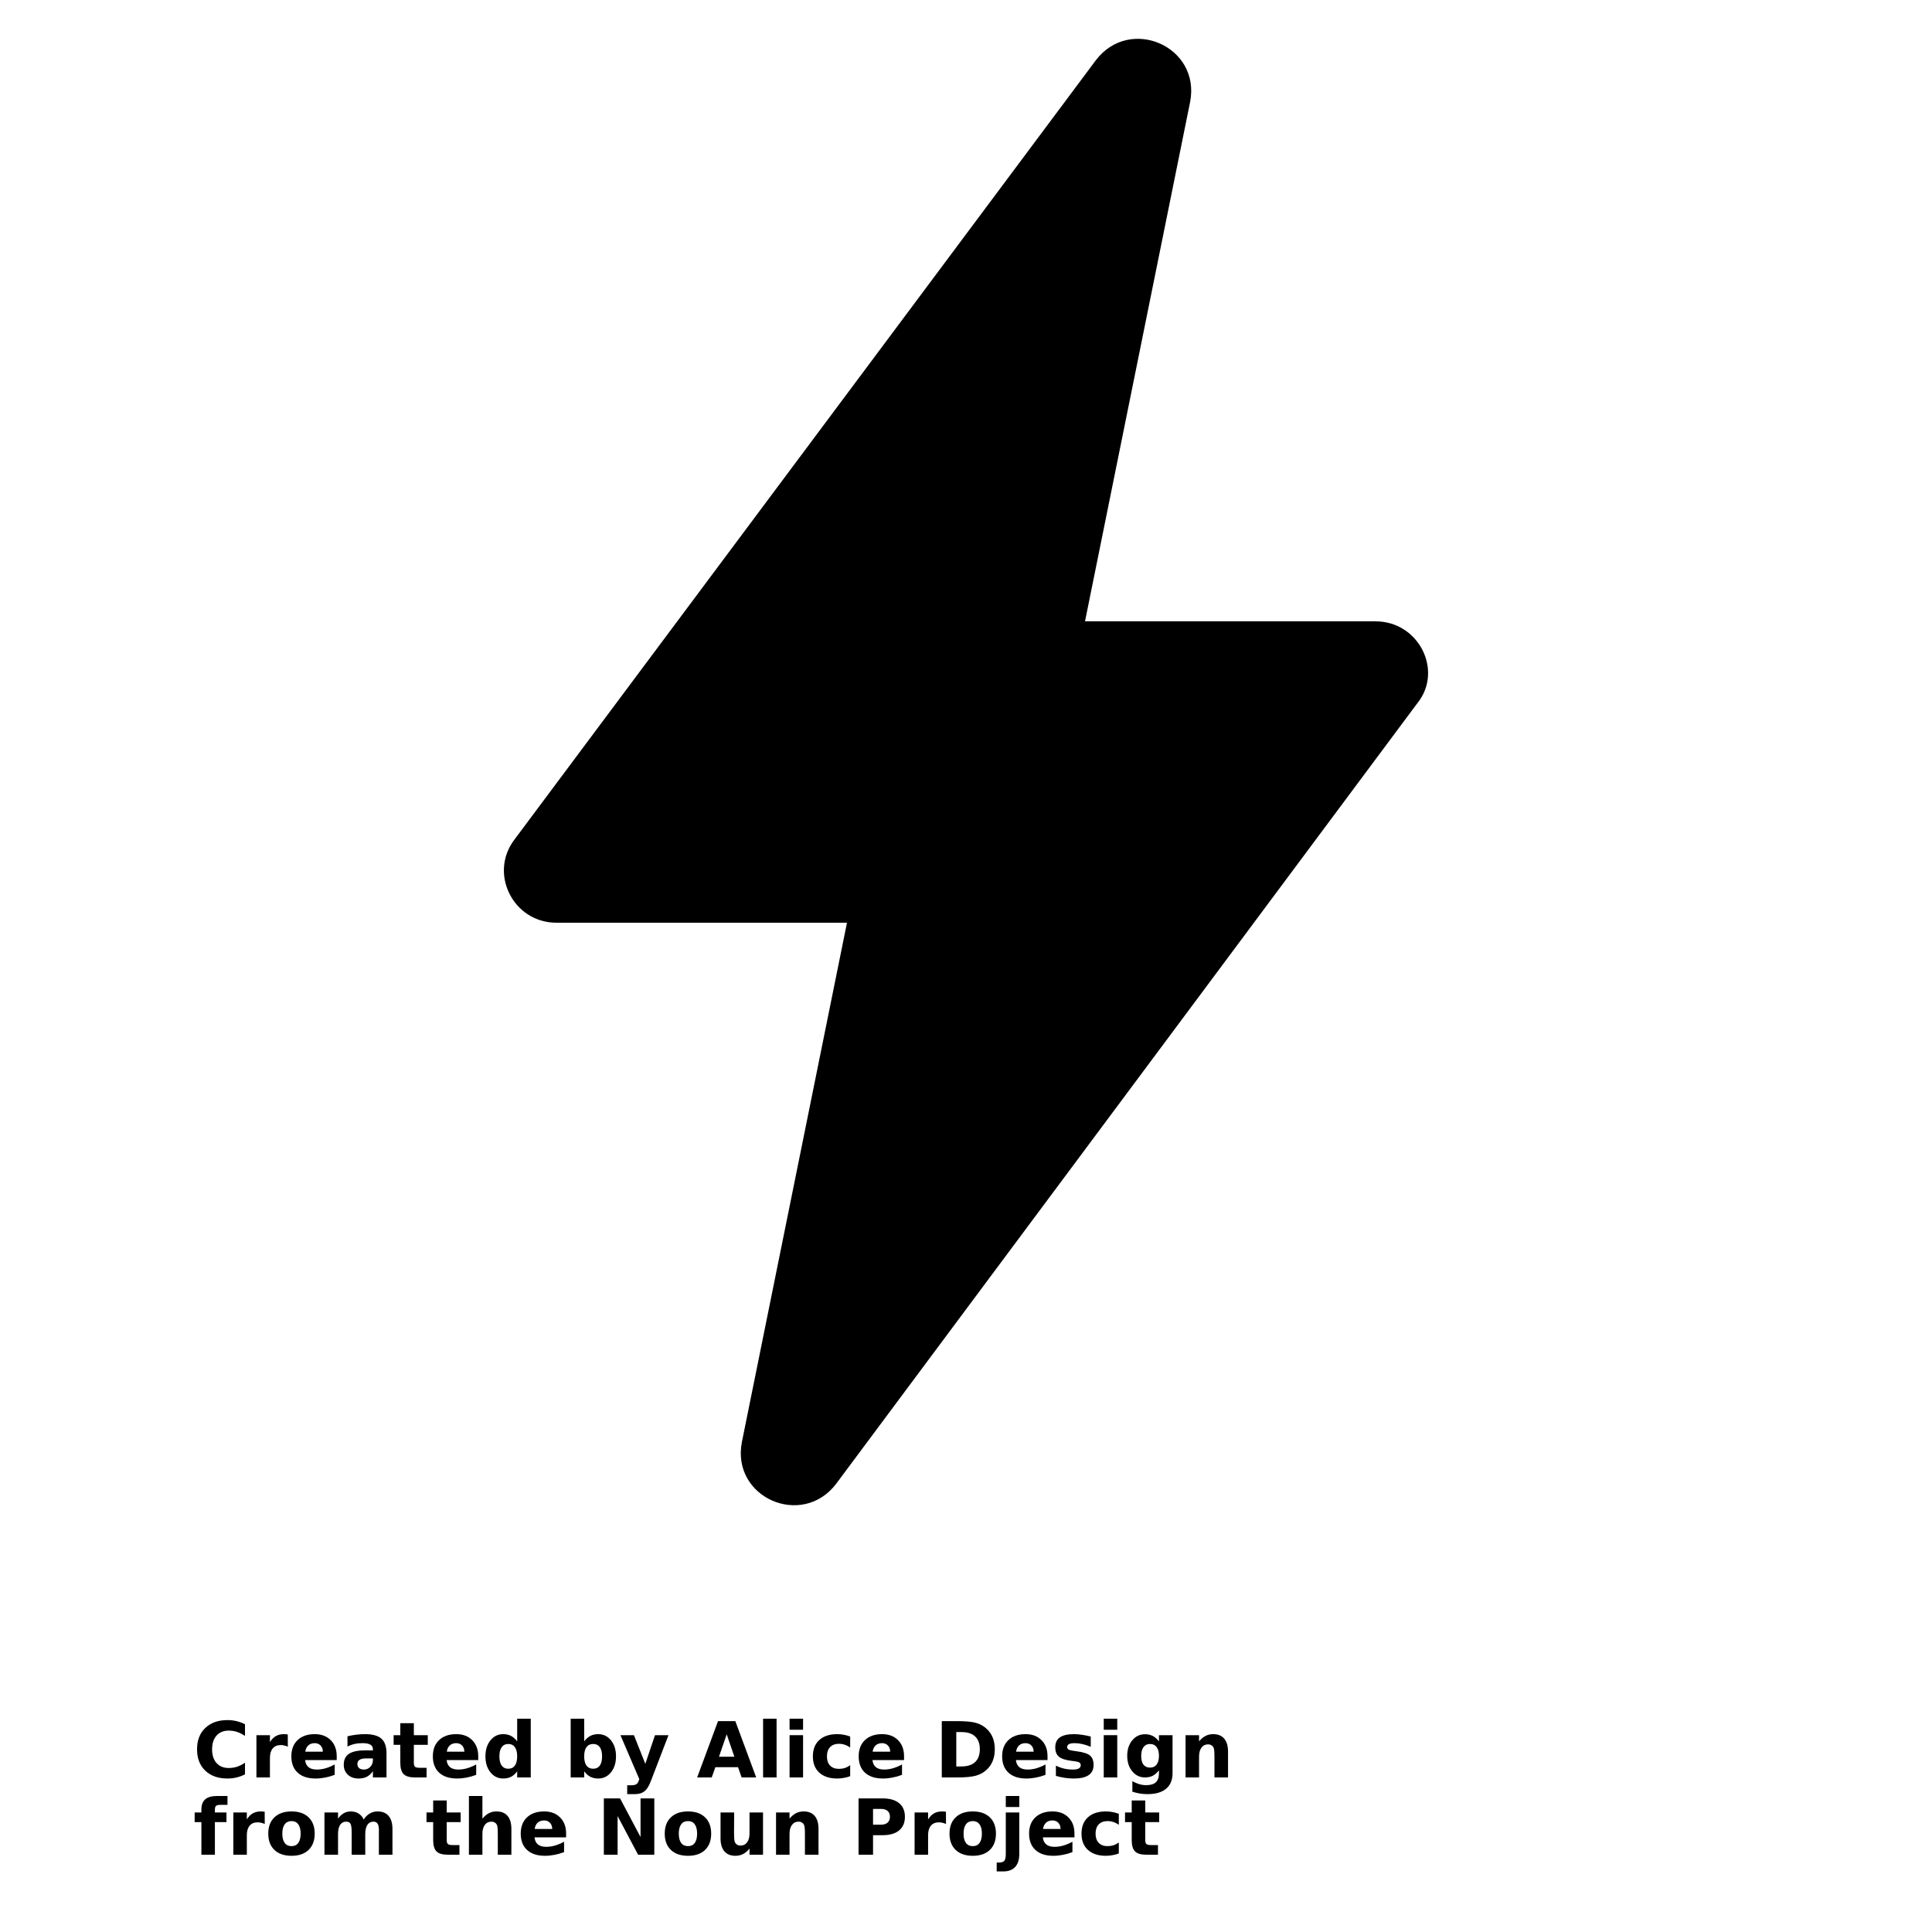
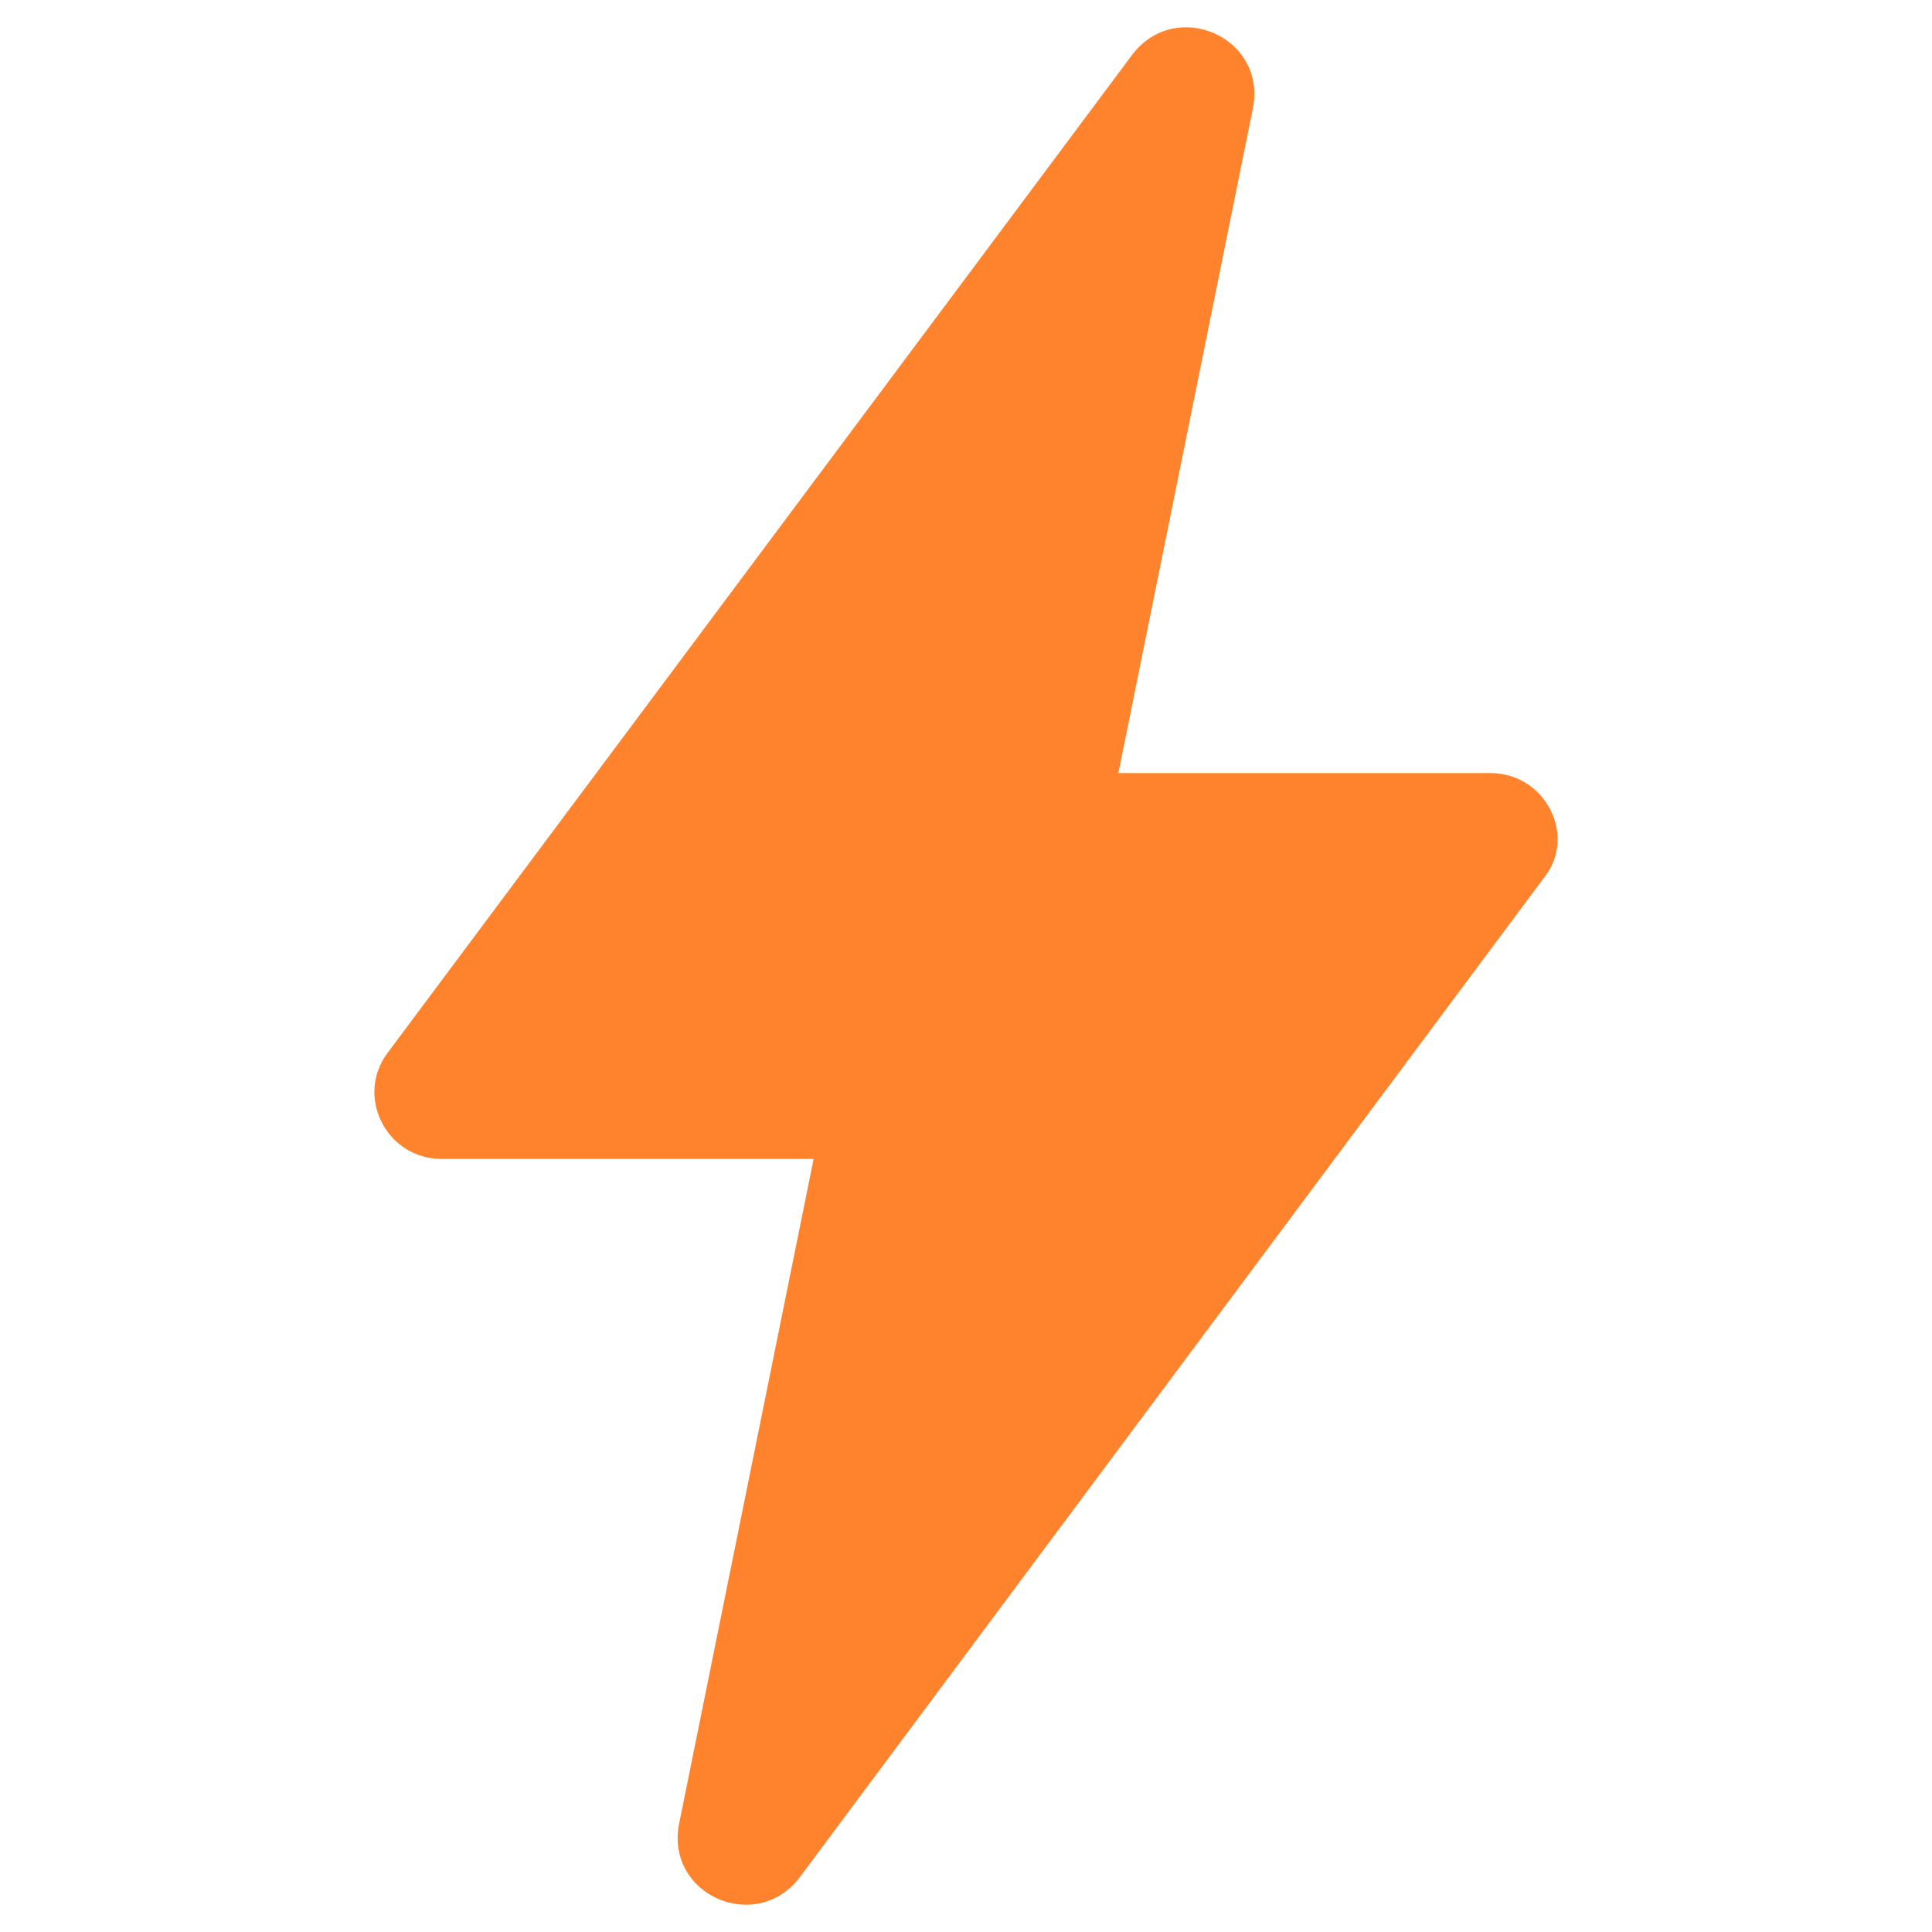
- <svg xmlns="http://www.w3.org/2000/svg" xmlns:xlink="http://www.w3.org/1999/xlink" width="700pt" height="700pt" version="1.1" viewBox="0 0 700 700">
-   <defs>
-     <symbol id="x" overflow="visible">
-       <path d="m18.766-1.125c-0.969 0.5-1.98 0.875-3.031 1.125-1.043 0.258-2.137 0.391-3.281 0.391-3.398 0-6.09-0.945-8.078-2.844-1.992-1.906-2.984-4.484-2.984-7.734 0-3.258 0.992-5.836 2.984-7.734 1.988-1.906 4.68-2.859 8.078-2.859 1.145 0 2.238 0.133 3.281 0.391 1.051 0.25 2.062 0.625 3.031 1.125v4.219c-0.98-0.656-1.945-1.141-2.891-1.453-0.949-0.312-1.949-0.469-3-0.469-1.875 0-3.352 0.605-4.422 1.812-1.074 1.199-1.609 2.856-1.609 4.969 0 2.106 0.535 3.762 1.609 4.969 1.07 1.199 2.547 1.797 4.422 1.797 1.051 0 2.051-0.148 3-0.453 0.945-0.312 1.91-0.801 2.891-1.469z" />
-     </symbol>
-     <symbol id="c" overflow="visible">
-       <path d="m13.734-11.141c-0.438-0.195-0.871-0.344-1.297-0.438-0.418-0.102-0.84-0.156-1.266-0.156-1.262 0-2.231 0.406-2.906 1.219-0.68 0.805-1.016 1.953-1.016 3.453v7.062h-4.891v-15.312h4.891v2.516c0.625-1 1.344-1.727 2.156-2.188 0.82-0.469 1.801-0.703 2.938-0.703 0.164 0 0.344 0.012 0.531 0.031 0.195 0.012 0.477 0.039 0.844 0.078z" />
-     </symbol>
-     <symbol id="a" overflow="visible">
-       <path d="m17.641-7.703v1.406h-11.453c0.125 1.148 0.539 2.008 1.25 2.578 0.707 0.574 1.703 0.859 2.984 0.859 1.031 0 2.082-0.148 3.156-0.453 1.082-0.312 2.191-0.773 3.328-1.391v3.766c-1.156 0.438-2.312 0.766-3.469 0.984-1.156 0.227-2.312 0.344-3.469 0.344-2.773 0-4.93-0.703-6.469-2.109-1.531-1.406-2.297-3.379-2.297-5.922 0-2.5 0.754-4.461 2.266-5.891 1.508-1.438 3.582-2.156 6.219-2.156 2.406 0 4.332 0.73 5.781 2.188 1.445 1.449 2.172 3.383 2.172 5.797zm-5.031-1.625c0-0.926-0.273-1.672-0.812-2.234-0.543-0.57-1.25-0.859-2.125-0.859-0.949 0-1.719 0.266-2.312 0.797s-0.965 1.297-1.109 2.297z" />
-     </symbol>
-     <symbol id="l" overflow="visible">
-       <path d="m9.219-6.891c-1.023 0-1.793 0.172-2.312 0.516-0.512 0.344-0.766 0.855-0.766 1.531 0 0.625 0.207 1.117 0.625 1.469 0.414 0.344 0.988 0.516 1.719 0.516 0.926 0 1.703-0.328 2.328-0.984 0.633-0.664 0.953-1.492 0.953-2.484v-0.562zm7.469-1.844v8.734h-4.922v-2.266c-0.656 0.93-1.398 1.605-2.219 2.031-0.824 0.414-1.824 0.625-3 0.625-1.586 0-2.871-0.457-3.859-1.375-0.992-0.926-1.484-2.129-1.484-3.609 0-1.789 0.613-3.102 1.844-3.938 1.238-0.844 3.18-1.266 5.828-1.266h2.891v-0.391c0-0.77-0.309-1.332-0.922-1.688-0.617-0.363-1.57-0.547-2.859-0.547-1.055 0-2.031 0.105-2.938 0.312-0.898 0.211-1.73 0.523-2.5 0.938v-3.734c1.039-0.25 2.086-0.441 3.141-0.578 1.062-0.133 2.125-0.203 3.188-0.203 2.758 0 4.75 0.547 5.969 1.641 1.227 1.086 1.844 2.856 1.844 5.312z" />
-     </symbol>
-     <symbol id="b" overflow="visible">
-       <path d="m7.703-19.656v4.344h5.047v3.5h-5.047v6.5c0 0.711 0.141 1.188 0.422 1.438s0.836 0.375 1.672 0.375h2.516v3.5h-4.188c-1.938 0-3.312-0.398-4.125-1.203-0.805-0.812-1.203-2.18-1.203-4.109v-6.5h-2.422v-3.5h2.422v-4.344z" />
-     </symbol>
-     <symbol id="k" overflow="visible">
-       <path d="m12.766-13.078v-8.203h4.922v21.281h-4.922v-2.219c-0.668 0.906-1.406 1.57-2.219 1.984s-1.758 0.625-2.828 0.625c-1.887 0-3.434-0.75-4.641-2.25-1.211-1.5-1.812-3.426-1.812-5.781 0-2.363 0.602-4.297 1.812-5.797 1.207-1.5 2.754-2.25 4.641-2.25 1.062 0 2 0.215 2.812 0.641 0.82 0.43 1.566 1.086 2.234 1.969zm-3.219 9.922c1.039 0 1.836-0.379 2.391-1.141 0.551-0.77 0.828-1.883 0.828-3.344 0-1.457-0.277-2.566-0.828-3.328-0.555-0.77-1.352-1.156-2.391-1.156-1.043 0-1.84 0.387-2.391 1.156-0.555 0.762-0.828 1.871-0.828 3.328 0 1.461 0.273 2.574 0.828 3.344 0.551 0.762 1.348 1.141 2.391 1.141z" />
-     </symbol>
-     <symbol id="j" overflow="visible">
-       <path d="m10.5-3.156c1.051 0 1.852-0.379 2.406-1.141 0.551-0.77 0.828-1.883 0.828-3.344 0-1.457-0.277-2.566-0.828-3.328-0.555-0.77-1.355-1.156-2.406-1.156-1.055 0-1.859 0.387-2.422 1.156-0.555 0.773-0.828 1.883-0.828 3.328 0 1.449 0.273 2.559 0.828 3.328 0.562 0.773 1.367 1.156 2.422 1.156zm-3.25-9.922c0.676-0.883 1.422-1.539 2.234-1.969 0.82-0.426 1.766-0.641 2.828-0.641 1.895 0 3.445 0.75 4.656 2.25 1.207 1.5 1.812 3.434 1.812 5.797 0 2.356-0.605 4.281-1.812 5.781-1.211 1.5-2.762 2.25-4.656 2.25-1.062 0-2.008-0.211-2.828-0.625-0.812-0.426-1.559-1.086-2.234-1.984v2.219h-4.891v-21.281h4.891z" />
-     </symbol>
-     <symbol id="i" overflow="visible">
-       <path d="m0.344-15.312h4.891l4.125 10.391 3.5-10.391h4.891l-6.438 16.766c-0.648 1.695-1.402 2.883-2.266 3.562-0.867 0.688-2 1.031-3.406 1.031h-2.844v-3.219h1.531c0.832 0 1.438-0.137 1.812-0.406 0.383-0.262 0.68-0.73 0.891-1.406l0.141-0.422z" />
-     </symbol>
-     <symbol id="h" overflow="visible">
-       <path d="m14.953-3.719h-8.219l-1.312 3.719h-5.281l7.562-20.406h6.266l7.562 20.406h-5.281zm-6.906-3.781h5.578l-2.781-8.125z" />
-     </symbol>
-     <symbol id="w" overflow="visible">
-       <path d="m2.359-21.281h4.891v21.281h-4.891z" />
-     </symbol>
-     <symbol id="g" overflow="visible">
-       <path d="m2.359-15.312h4.891v15.312h-4.891zm0-5.969h4.891v4h-4.891z" />
-     </symbol>
-     <symbol id="f" overflow="visible">
-       <path d="m14.719-14.828v3.984c-0.656-0.457-1.324-0.797-2-1.016-0.668-0.219-1.359-0.328-2.078-0.328-1.367 0-2.434 0.402-3.203 1.203-0.762 0.793-1.141 1.906-1.141 3.344 0 1.43 0.379 2.543 1.141 3.344 0.77 0.793 1.836 1.188 3.203 1.188 0.758 0 1.484-0.109 2.172-0.328 0.688-0.227 1.32-0.566 1.906-1.016v4c-0.762 0.281-1.539 0.488-2.328 0.625-0.781 0.145-1.574 0.219-2.375 0.219-2.762 0-4.922-0.707-6.484-2.125-1.555-1.414-2.328-3.383-2.328-5.906 0-2.531 0.773-4.504 2.328-5.922 1.562-1.414 3.723-2.125 6.484-2.125 0.801 0 1.594 0.074 2.375 0.219 0.781 0.137 1.555 0.352 2.328 0.641z" />
-     </symbol>
-     <symbol id="v" overflow="visible">
-       <path d="m7.828-16.438v12.453h1.891c2.156 0 3.801-0.531 4.938-1.594 1.133-1.062 1.703-2.613 1.703-4.656 0-2.019-0.57-3.555-1.703-4.609-1.125-1.062-2.773-1.594-4.938-1.594zm-5.25-3.969h5.547c3.094 0 5.398 0.219 6.922 0.656 1.52 0.438 2.82 1.188 3.906 2.25 0.957 0.918 1.664 1.98 2.125 3.188 0.469 1.199 0.703 2.559 0.703 4.078 0 1.543-0.234 2.918-0.703 4.125-0.461 1.211-1.168 2.277-2.125 3.203-1.094 1.055-2.406 1.805-3.938 2.25-1.531 0.438-3.828 0.656-6.891 0.656h-5.547z" />
-     </symbol>
-     <symbol id="u" overflow="visible">
-       <path d="m14.312-14.828v3.719c-1.043-0.438-2.055-0.766-3.031-0.984-0.98-0.219-1.902-0.328-2.766-0.328-0.93 0-1.621 0.117-2.078 0.344-0.449 0.23-0.672 0.59-0.672 1.078 0 0.387 0.172 0.684 0.516 0.891 0.344 0.211 0.957 0.367 1.844 0.469l0.859 0.125c2.508 0.324 4.195 0.852 5.062 1.578 0.863 0.73 1.297 1.871 1.297 3.422 0 1.637-0.605 2.867-1.812 3.688-1.199 0.812-2.992 1.219-5.375 1.219-1.023 0-2.074-0.078-3.156-0.234-1.074-0.156-2.18-0.395-3.312-0.719v-3.719c0.969 0.48 1.961 0.84 2.984 1.078 1.031 0.23 2.078 0.344 3.141 0.344 0.957 0 1.676-0.129 2.156-0.391 0.477-0.27 0.719-0.664 0.719-1.188 0-0.438-0.168-0.758-0.5-0.969-0.336-0.219-0.996-0.383-1.984-0.5l-0.859-0.109c-2.18-0.27-3.703-0.773-4.578-1.516-0.875-0.738-1.312-1.859-1.312-3.359 0-1.625 0.551-2.828 1.656-3.609 1.113-0.789 2.82-1.188 5.125-1.188 0.895 0 1.836 0.074 2.828 0.219 1 0.137 2.082 0.352 3.25 0.641z" />
-     </symbol>
-     <symbol id="t" overflow="visible">
-       <path d="m12.766-2.594c-0.668 0.887-1.406 1.543-2.219 1.969-0.812 0.418-1.758 0.625-2.828 0.625-1.867 0-3.406-0.734-4.625-2.203-1.219-1.477-1.828-3.352-1.828-5.625 0-2.289 0.609-4.164 1.828-5.625 1.219-1.469 2.758-2.203 4.625-2.203 1.07 0 2.016 0.215 2.828 0.641 0.812 0.418 1.551 1.074 2.219 1.969v-2.266h4.922v13.766c0 2.457-0.777 4.336-2.328 5.641-1.555 1.301-3.809 1.953-6.766 1.953-0.949 0-1.871-0.074-2.766-0.219-0.898-0.148-1.797-0.371-2.703-0.672v-3.812c0.863 0.488 1.703 0.852 2.516 1.094 0.82 0.238 1.648 0.359 2.484 0.359 1.602 0 2.773-0.352 3.516-1.047 0.75-0.699 1.125-1.797 1.125-3.297zm-3.219-9.531c-1.012 0-1.805 0.375-2.375 1.125-0.562 0.742-0.844 1.797-0.844 3.172 0 1.398 0.27 2.461 0.812 3.188 0.551 0.719 1.352 1.078 2.406 1.078 1.02 0 1.812-0.367 2.375-1.109 0.562-0.75 0.844-1.801 0.844-3.156 0-1.375-0.281-2.43-0.844-3.172-0.562-0.75-1.355-1.125-2.375-1.125z" />
-     </symbol>
-     <symbol id="e" overflow="visible">
-       <path d="m17.75-9.328v9.328h-4.922v-7.141c0-1.32-0.031-2.234-0.094-2.734s-0.168-0.867-0.312-1.109c-0.188-0.312-0.449-0.555-0.781-0.734-0.324-0.176-0.695-0.266-1.109-0.266-1.023 0-1.824 0.398-2.406 1.188-0.586 0.781-0.875 1.871-0.875 3.266v7.531h-4.891v-15.312h4.891v2.234c0.738-0.883 1.52-1.539 2.344-1.969 0.832-0.426 1.75-0.641 2.75-0.641 1.77 0 3.113 0.547 4.031 1.641 0.914 1.086 1.375 2.656 1.375 4.719z" />
-     </symbol>
-     <symbol id="s" overflow="visible">
-       <path d="m12.422-21.281v3.219h-2.703c-0.688 0-1.172 0.125-1.453 0.375-0.273 0.25-0.406 0.688-0.406 1.312v1.062h4.188v3.5h-4.188v11.812h-4.891v-11.812h-2.438v-3.5h2.438v-1.062c0-1.664 0.461-2.898 1.391-3.703 0.926-0.801 2.367-1.203 4.328-1.203z" />
-     </symbol>
-     <symbol id="d" overflow="visible">
-       <path d="m9.641-12.188c-1.086 0-1.914 0.391-2.484 1.172-0.574 0.781-0.859 1.906-0.859 3.375s0.285 2.594 0.859 3.375c0.57 0.773 1.398 1.156 2.484 1.156 1.062 0 1.875-0.383 2.438-1.156 0.57-0.781 0.859-1.906 0.859-3.375s-0.289-2.594-0.859-3.375c-0.562-0.781-1.375-1.172-2.438-1.172zm0-3.5c2.633 0 4.691 0.715 6.172 2.141 1.477 1.418 2.219 3.387 2.219 5.906 0 2.512-0.742 4.481-2.219 5.906-1.48 1.418-3.539 2.125-6.172 2.125-2.648 0-4.715-0.707-6.203-2.125-1.492-1.426-2.234-3.394-2.234-5.906 0-2.519 0.742-4.488 2.234-5.906 1.488-1.426 3.555-2.141 6.203-2.141z" />
-     </symbol>
-     <symbol id="r" overflow="visible">
-       <path d="m16.547-12.766c0.613-0.945 1.348-1.672 2.203-2.172 0.852-0.5 1.789-0.75 2.812-0.75 1.758 0 3.098 0.547 4.016 1.641 0.926 1.086 1.391 2.656 1.391 4.719v9.328h-4.922v-7.984-0.359c0.008-0.133 0.016-0.32 0.016-0.562 0-1.082-0.164-1.863-0.484-2.344-0.312-0.488-0.824-0.734-1.531-0.734-0.93 0-1.648 0.387-2.156 1.156-0.512 0.762-0.773 1.867-0.781 3.312v7.516h-4.922v-7.984c0-1.695-0.148-2.785-0.438-3.266-0.293-0.488-0.812-0.734-1.562-0.734-0.938 0-1.664 0.387-2.172 1.156-0.512 0.762-0.766 1.859-0.766 3.297v7.531h-4.922v-15.312h4.922v2.234c0.602-0.863 1.289-1.516 2.062-1.953 0.781-0.438 1.641-0.656 2.578-0.656 1.062 0 2 0.258 2.812 0.766 0.812 0.512 1.426 1.23 1.844 2.156z" />
-     </symbol>
-     <symbol id="q" overflow="visible">
-       <path d="m17.75-9.328v9.328h-4.922v-7.109c0-1.344-0.031-2.266-0.094-2.766s-0.168-0.867-0.312-1.109c-0.188-0.312-0.449-0.555-0.781-0.734-0.324-0.176-0.695-0.266-1.109-0.266-1.023 0-1.824 0.398-2.406 1.188-0.586 0.781-0.875 1.871-0.875 3.266v7.531h-4.891v-21.281h4.891v8.203c0.738-0.883 1.52-1.539 2.344-1.969 0.832-0.426 1.75-0.641 2.75-0.641 1.77 0 3.113 0.547 4.031 1.641 0.914 1.086 1.375 2.656 1.375 4.719z" />
-     </symbol>
-     <symbol id="p" overflow="visible">
-       <path d="m2.578-20.406h5.875l7.422 14v-14h4.984v20.406h-5.875l-7.422-14v14h-4.984z" />
-     </symbol>
-     <symbol id="o" overflow="visible">
-       <path d="m2.188-5.969v-9.344h4.922v1.531c0 0.836-0.008 1.875-0.016 3.125-0.012 1.25-0.016 2.086-0.016 2.5 0 1.242 0.031 2.133 0.094 2.672 0.07 0.543 0.18 0.934 0.328 1.172 0.207 0.324 0.473 0.574 0.797 0.75 0.32 0.168 0.691 0.25 1.109 0.25 1.02 0 1.82-0.391 2.406-1.172 0.582-0.781 0.875-1.867 0.875-3.266v-7.562h4.891v15.312h-4.891v-2.219c-0.742 0.898-1.523 1.559-2.344 1.984-0.824 0.414-1.734 0.625-2.734 0.625-1.762 0-3.106-0.539-4.031-1.625-0.93-1.082-1.391-2.66-1.391-4.734z" />
-     </symbol>
-     <symbol id="n" overflow="visible">
-       <path d="m2.578-20.406h8.734c2.594 0 4.582 0.578 5.969 1.734 1.395 1.148 2.094 2.789 2.094 4.922 0 2.137-0.699 3.781-2.094 4.938-1.387 1.156-3.375 1.734-5.969 1.734h-3.484v7.078h-5.25zm5.25 3.812v5.703h2.922c1.02 0 1.805-0.25 2.359-0.75 0.562-0.5 0.844-1.203 0.844-2.109 0-0.914-0.281-1.617-0.844-2.109-0.555-0.488-1.34-0.734-2.359-0.734z" />
-     </symbol>
-     <symbol id="m" overflow="visible">
-       <path d="m2.359-15.312h4.891v15.031c0 2.051-0.496 3.617-1.484 4.703-0.98 1.082-2.406 1.625-4.281 1.625h-2.422v-3.219h0.859c0.926 0 1.562-0.211 1.906-0.625 0.352-0.418 0.531-1.246 0.531-2.484zm0-5.969h4.891v4h-4.891z" />
-     </symbol>
-   </defs>
-   <g>
-     <path d="m498.4 225.12h-105.28l38.078-188.16c3.922-20.16-21.84-31.359-34.16-15.121l-210.56 282.24c-9.52 12.32-0.559 30.238 15.121 30.238h105.28l-38.078 188.16c-3.922 20.16 21.84 31.359 34.16 15.121l210.56-282.8c9.516-11.758 0.555-29.676-15.125-29.676z" />
-     <use x="70" y="644" xlink:href="#x" />
-     <use x="90.551" y="644" xlink:href="#c" />
-     <use x="104.359" y="644" xlink:href="#a" />
-     <use x="123.348" y="644" xlink:href="#l" />
-     <use x="142.242" y="644" xlink:href="#b" />
-     <use x="155.629" y="644" xlink:href="#a" />
-     <use x="174.617" y="644" xlink:href="#k" />
-     <use x="204.41" y="644" xlink:href="#j" />
-     <use x="224.453" y="644" xlink:href="#i" />
-     <use x="252.453" y="644" xlink:href="#h" />
-     <use x="274.121" y="644" xlink:href="#w" />
-     <use x="283.719" y="644" xlink:href="#g" />
-     <use x="293.316" y="644" xlink:href="#f" />
-     <use x="309.914" y="644" xlink:href="#a" />
-     <use x="338.652" y="644" xlink:href="#v" />
-     <use x="361.895" y="644" xlink:href="#a" />
-     <use x="380.883" y="644" xlink:href="#u" />
-     <use x="397.551" y="644" xlink:href="#g" />
-     <use x="407.148" y="644" xlink:href="#t" />
-     <use x="427.191" y="644" xlink:href="#e" />
-     <use x="70" y="672" xlink:href="#s" />
-     <use x="82.184" y="672" xlink:href="#c" />
-     <use x="95.992" y="672" xlink:href="#d" />
-     <use x="115.227" y="672" xlink:href="#r" />
-     <use x="154.152" y="672" xlink:href="#b" />
-     <use x="167.535" y="672" xlink:href="#q" />
-     <use x="187.469" y="672" xlink:href="#a" />
-     <use x="216.207" y="672" xlink:href="#p" />
-     <use x="239.641" y="672" xlink:href="#d" />
-     <use x="258.879" y="672" xlink:href="#o" />
-     <use x="278.812" y="672" xlink:href="#e" />
-     <use x="308.492" y="672" xlink:href="#n" />
-     <use x="329.016" y="672" xlink:href="#c" />
-     <use x="342.82" y="672" xlink:href="#d" />
-     <use x="362.059" y="672" xlink:href="#m" />
-     <use x="371.656" y="672" xlink:href="#a" />
-     <use x="390.648" y="672" xlink:href="#f" />
-     <use x="407.242" y="672" xlink:href="#b" />
-   </g>
+ <svg xmlns="http://www.w3.org/2000/svg" width="700" height="700" viewBox="0 0 700 700" fill="none">
+   <path d="M539.997 280.098H405.208L453.959 39.198C458.98 13.388 425.997 -0.95 410.224 19.839L140.646 381.188C128.459 396.961 139.931 419.901 160.006 419.901H294.795L246.044 660.801C241.023 686.611 274.005 700.949 289.778 680.16L559.356 318.094C571.539 303.041 560.066 280.1 539.992 280.1L539.997 280.098Z" fill="#FF822D" />
</svg>
